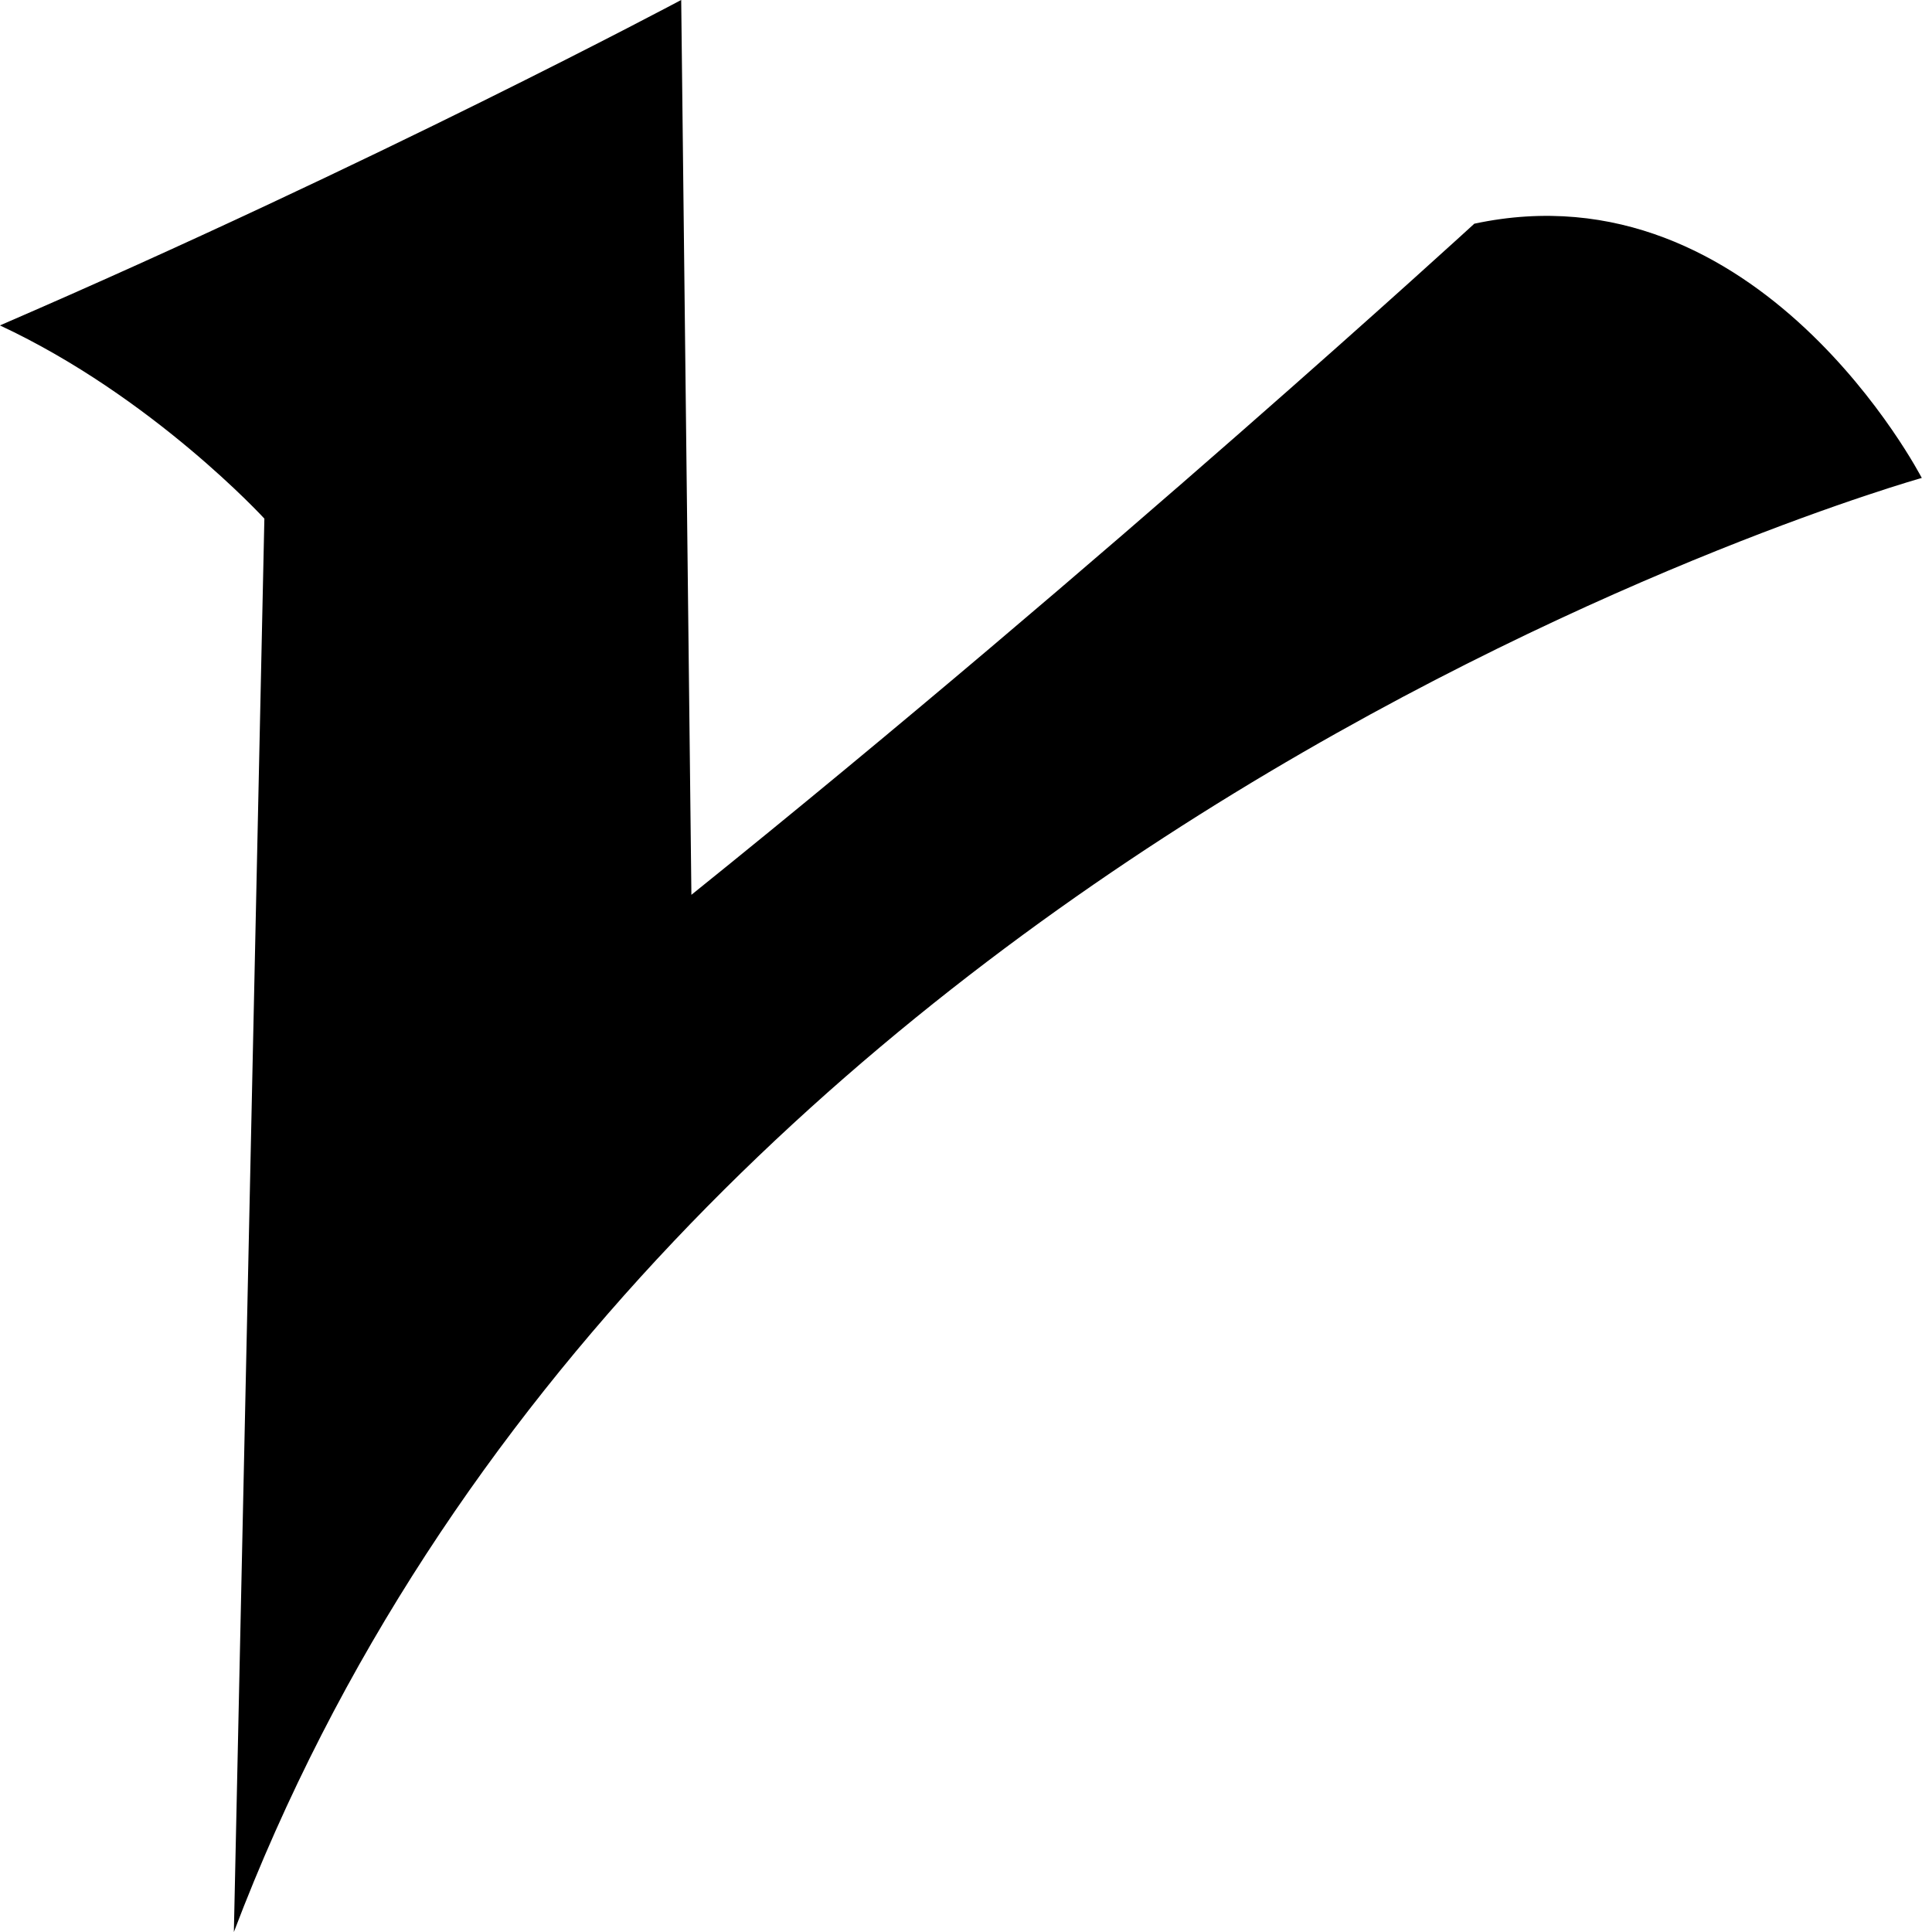
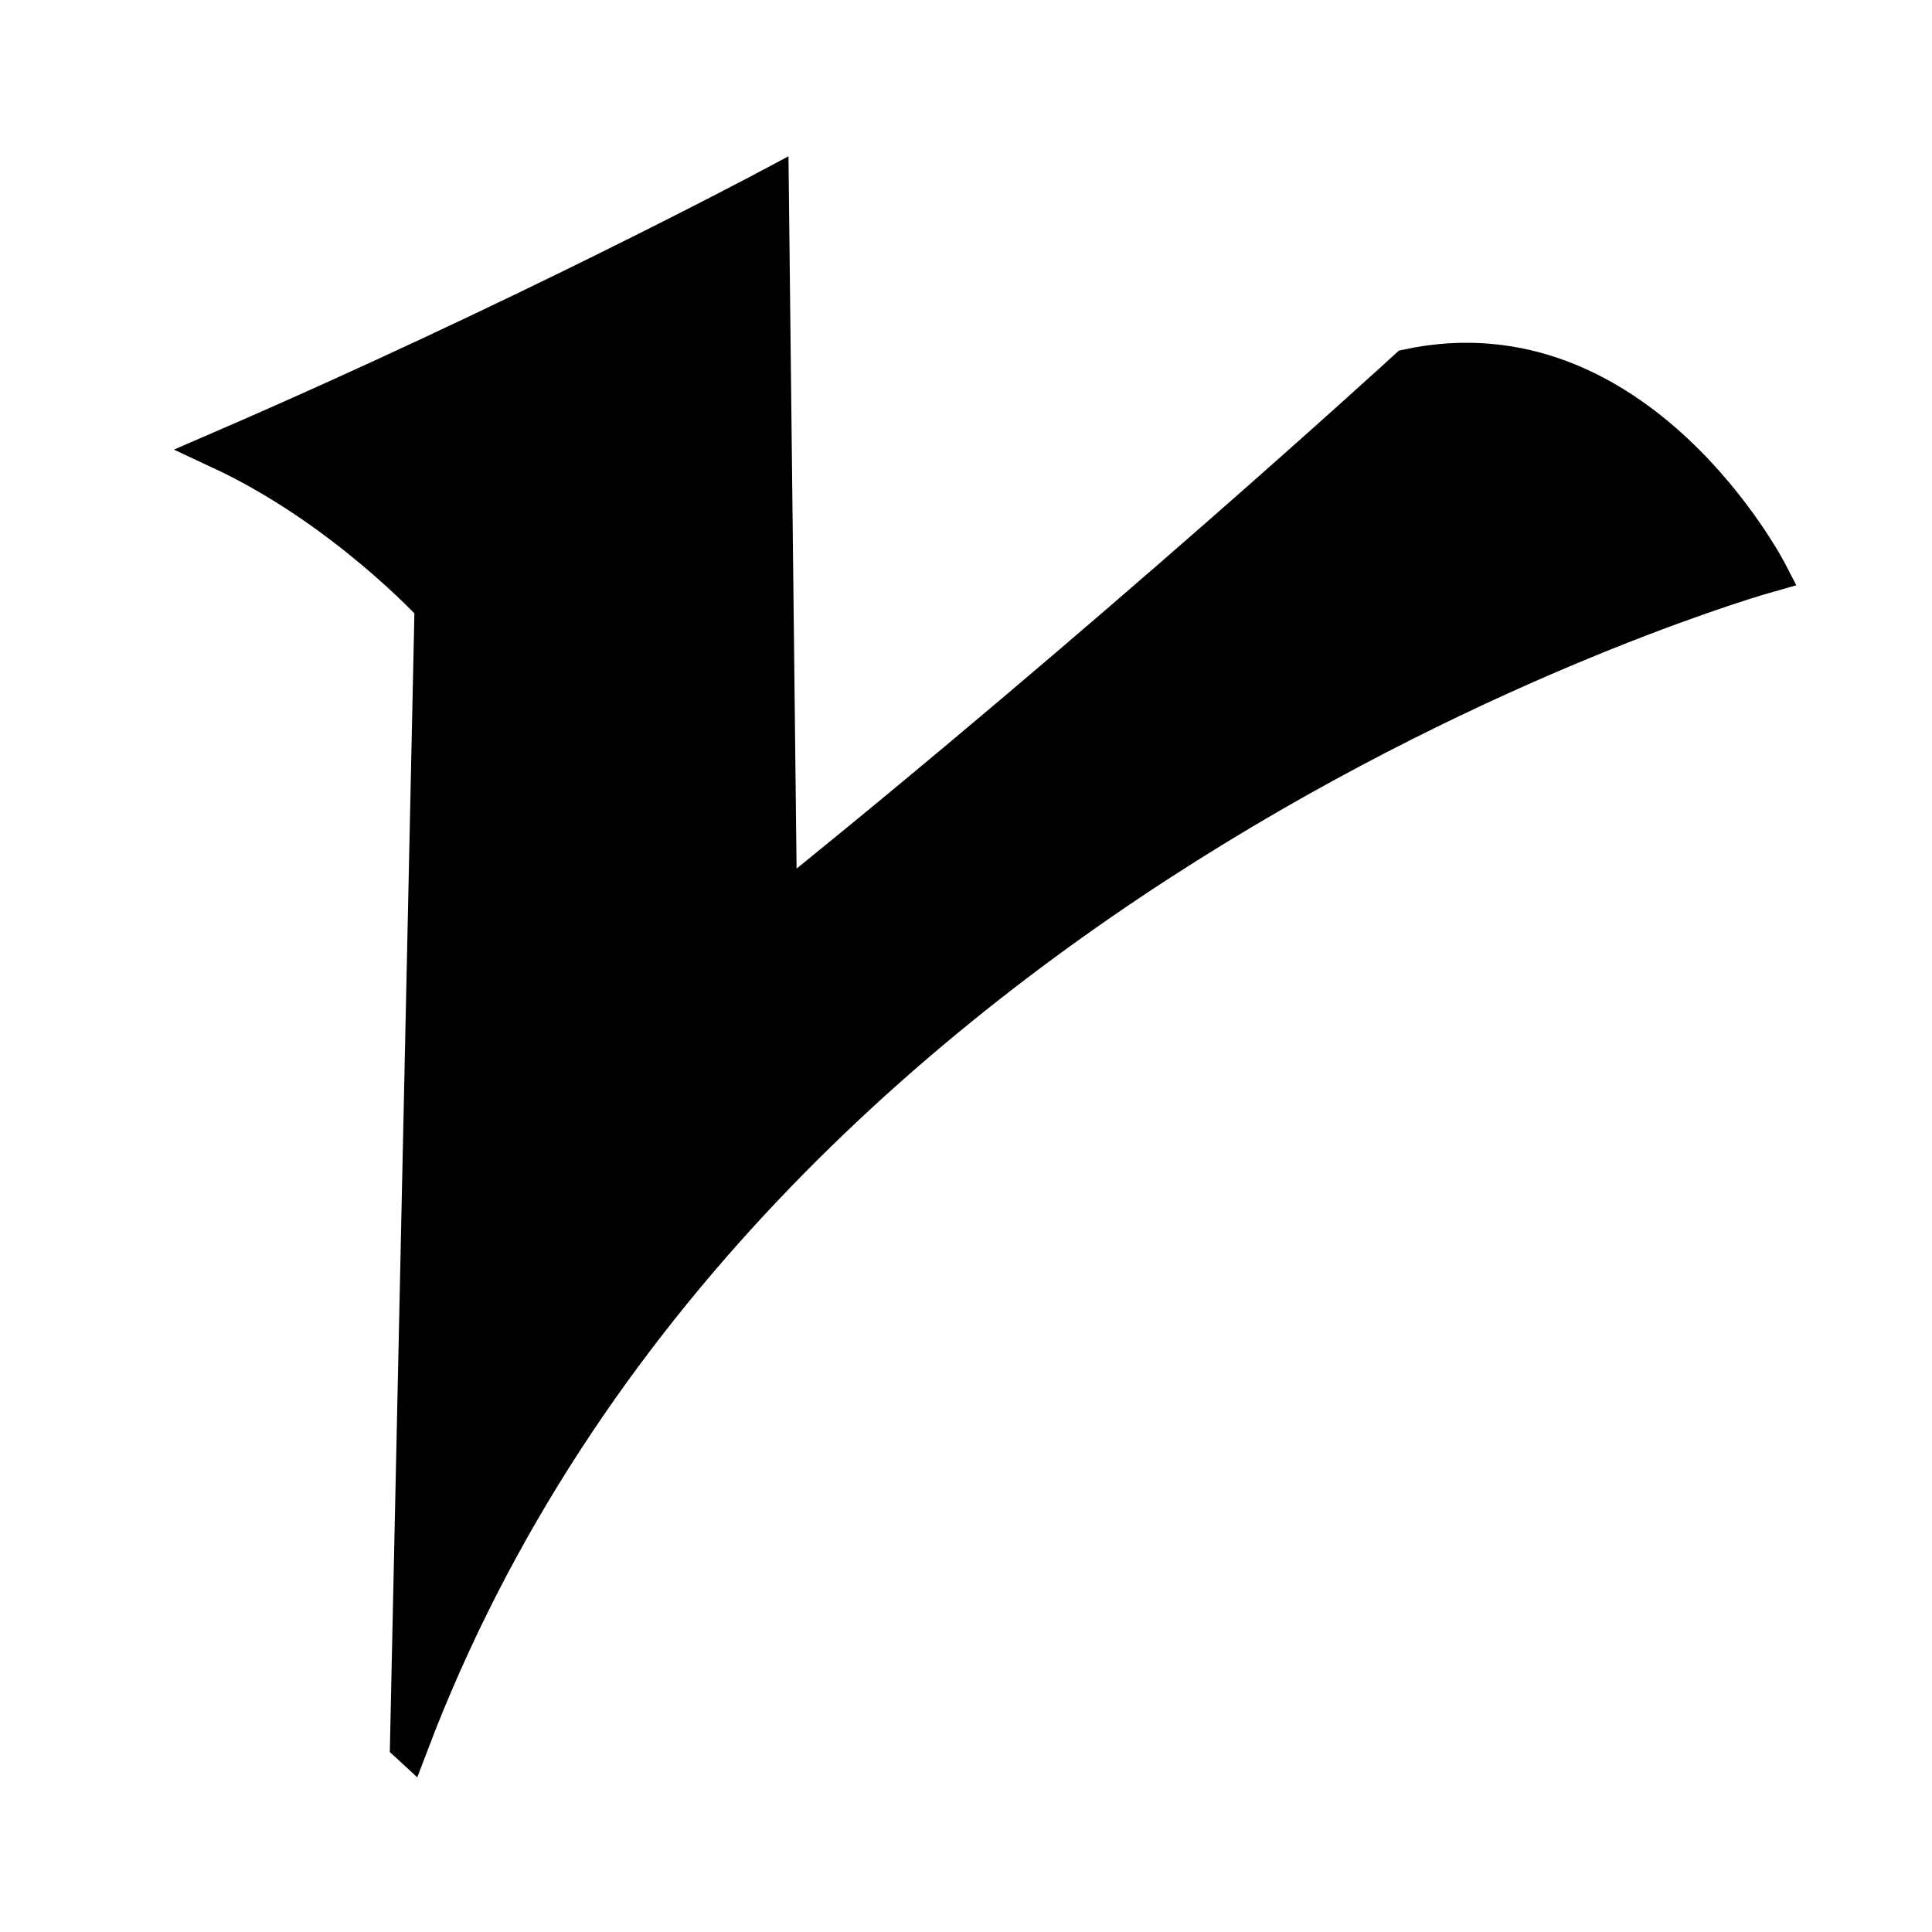
- <svg xmlns="http://www.w3.org/2000/svg" id="svg4165" viewBox="0 0 490.12 492.71">
-   <path id="path4715" d="M129.66,642.36l7.78-360.46S108.92,250.78,70,232.63c96-41.49,173.74-83,173.74-83l2.6,228.21C352.68,292.27,446,206.69,446,206.69c72.61-15.55,114.11,64.84,114.11,64.84S236,362.29,129.66,642.36Z" transform="translate(-70.02 -149.64)" />
+ <svg xmlns="http://www.w3.org/2000/svg" id="svg4165" version="1.1" width="100%" height="100%" viewBox="0 0 50 50">
+   <path style="fill-opacity:1;fill-rule:evenodd;stroke:#000000;stroke-width:1px;stroke-linecap:butt;stroke-linejoin:miter;stroke-opacity:1" d="m 10.593,45.127 0.636,-29.449 c 0,0 -2.331,-2.542 -5.508,-4.025 C 13.559,8.263 19.915,4.873 19.915,4.873 l 0.212,18.644 c 8.686,-6.992 16.314,-13.983 16.314,-13.983 5.932,-1.271 9.322,5.297 9.322,5.297 0,0 -26.483,7.415 -35.169,30.297 z" id="path4715" />
</svg>
